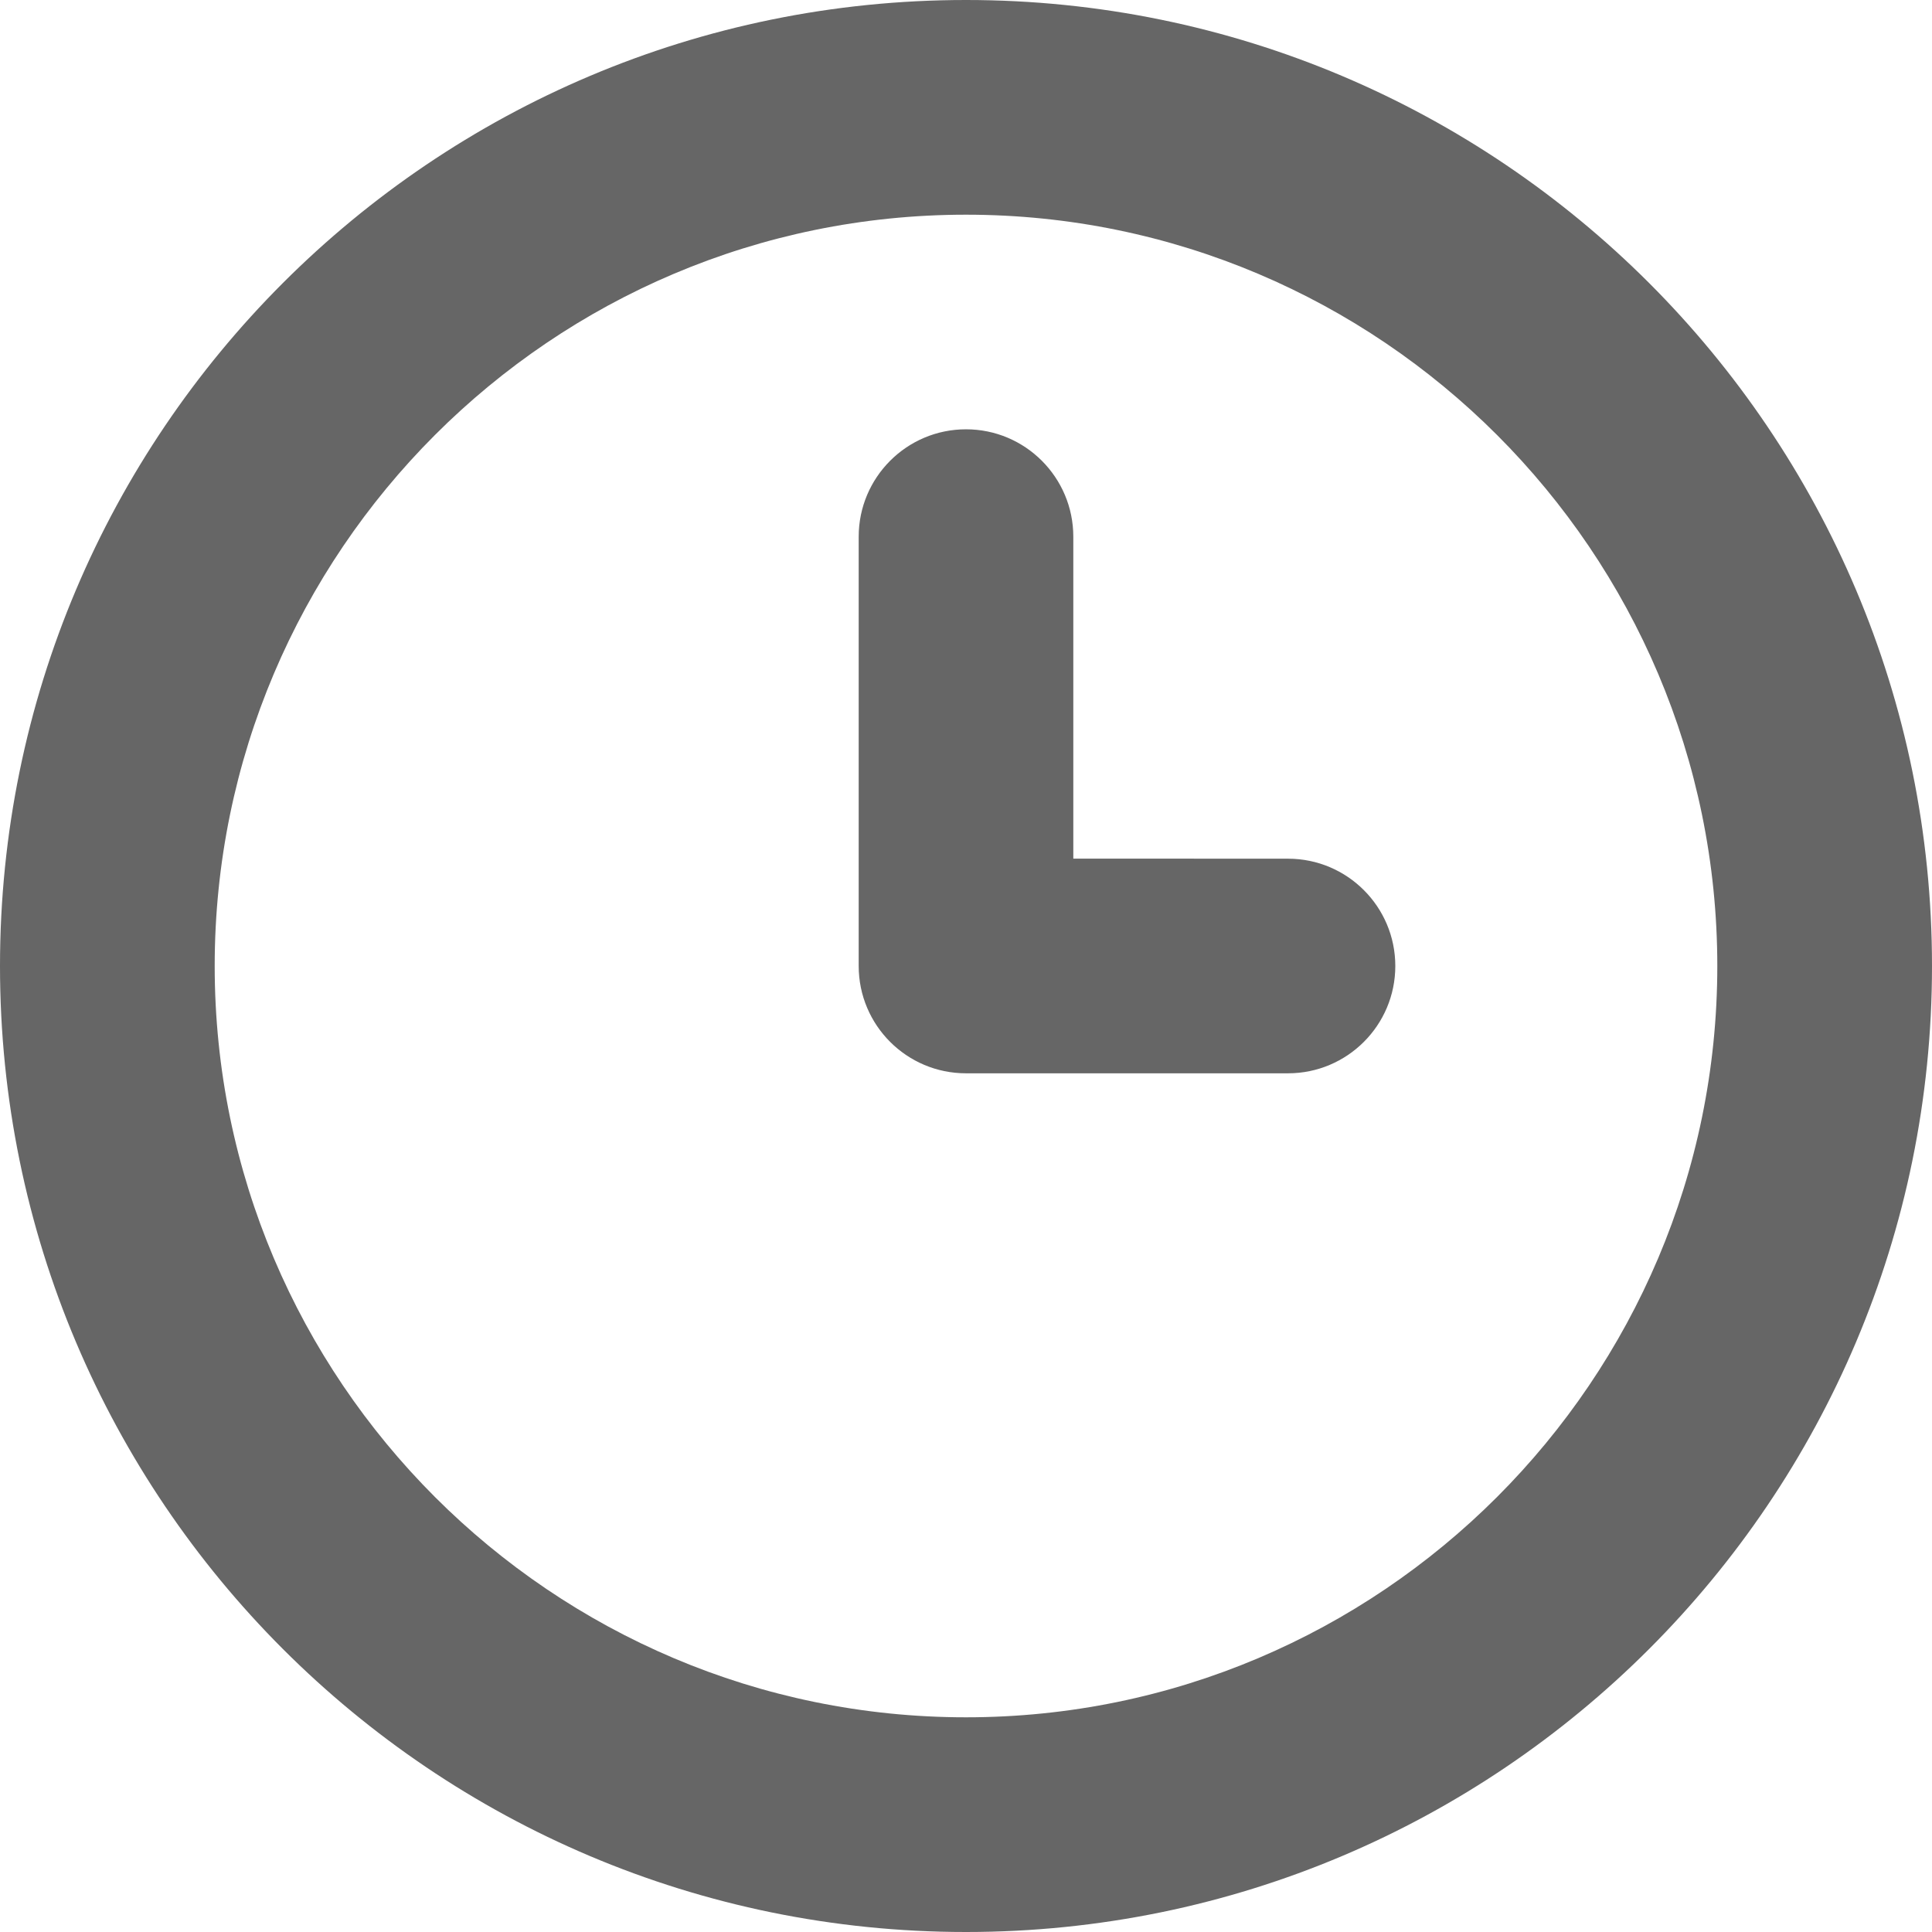
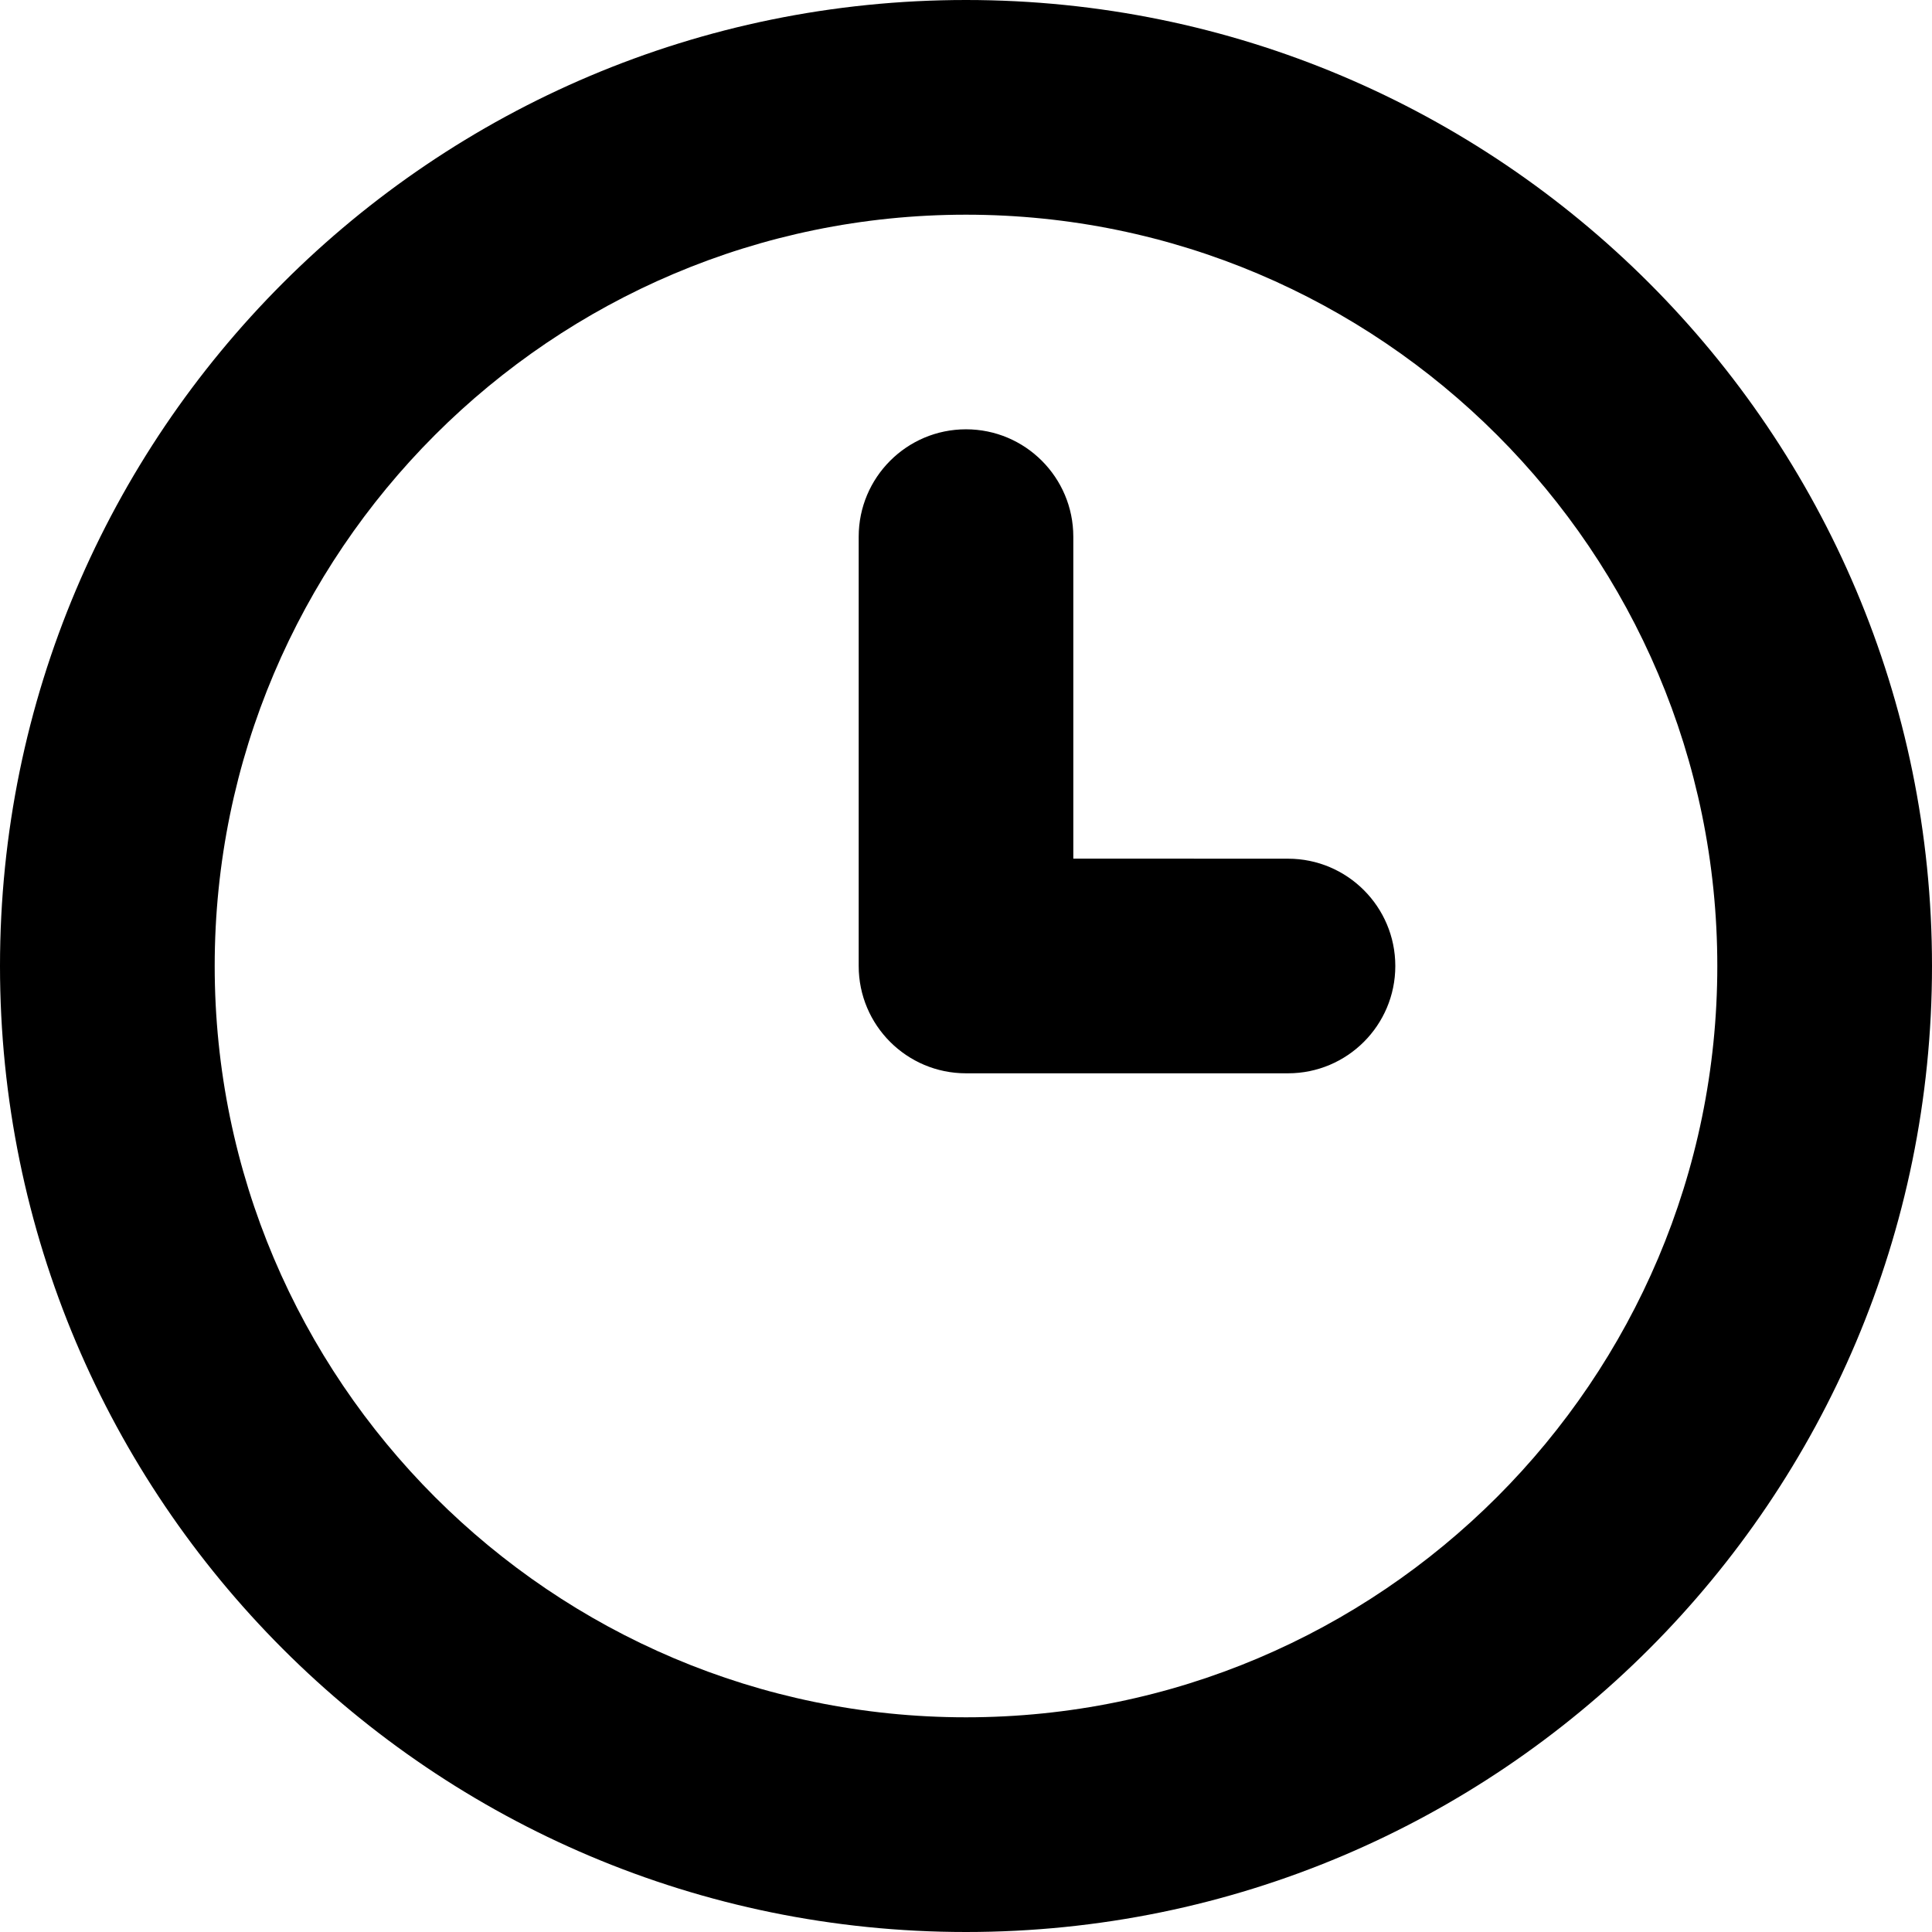
<svg xmlns="http://www.w3.org/2000/svg" width="24" height="24" viewBox="0 0 24 24" fill="none">
-   <path fill-rule="evenodd" clip-rule="evenodd" d="M12 0C18.627 0 24 5.373 24 12C24 18.627 18.627 24 12 24C5.373 24 0 18.627 0 12C0 5.373 5.373 0 12 0ZM12 2.667C6.853 2.667 2.667 6.853 2.667 12C2.667 17.147 6.853 21.333 12 21.333C17.147 21.333 21.333 17.147 21.333 12C21.333 6.853 17.147 2.667 12 2.667ZM12 5.333C12.736 5.333 13.333 5.931 13.333 6.667L13.333 10.666L16 10.667C16.736 10.667 17.333 11.264 17.333 12C17.333 12.736 16.736 13.333 16 13.333H12C11.264 13.333 10.667 12.736 10.667 12V6.667C10.667 5.931 11.264 5.333 12 5.333Z" fill="#666666" />
+   <path fill-rule="evenodd" clip-rule="evenodd" d="M12 0C18.627 0 24 5.373 24 12C24 18.627 18.627 24 12 24C5.373 24 0 18.627 0 12C0 5.373 5.373 0 12 0ZM12 2.667C6.853 2.667 2.667 6.853 2.667 12C2.667 17.147 6.853 21.333 12 21.333C17.147 21.333 21.333 17.147 21.333 12C21.333 6.853 17.147 2.667 12 2.667ZM12 5.333C12.736 5.333 13.333 5.931 13.333 6.667L13.333 10.666L16 10.667C16.736 10.667 17.333 11.264 17.333 12C17.333 12.736 16.736 13.333 16 13.333H12C11.264 13.333 10.667 12.736 10.667 12V6.667C10.667 5.931 11.264 5.333 12 5.333Z" fill="currentColor" />
</svg>
